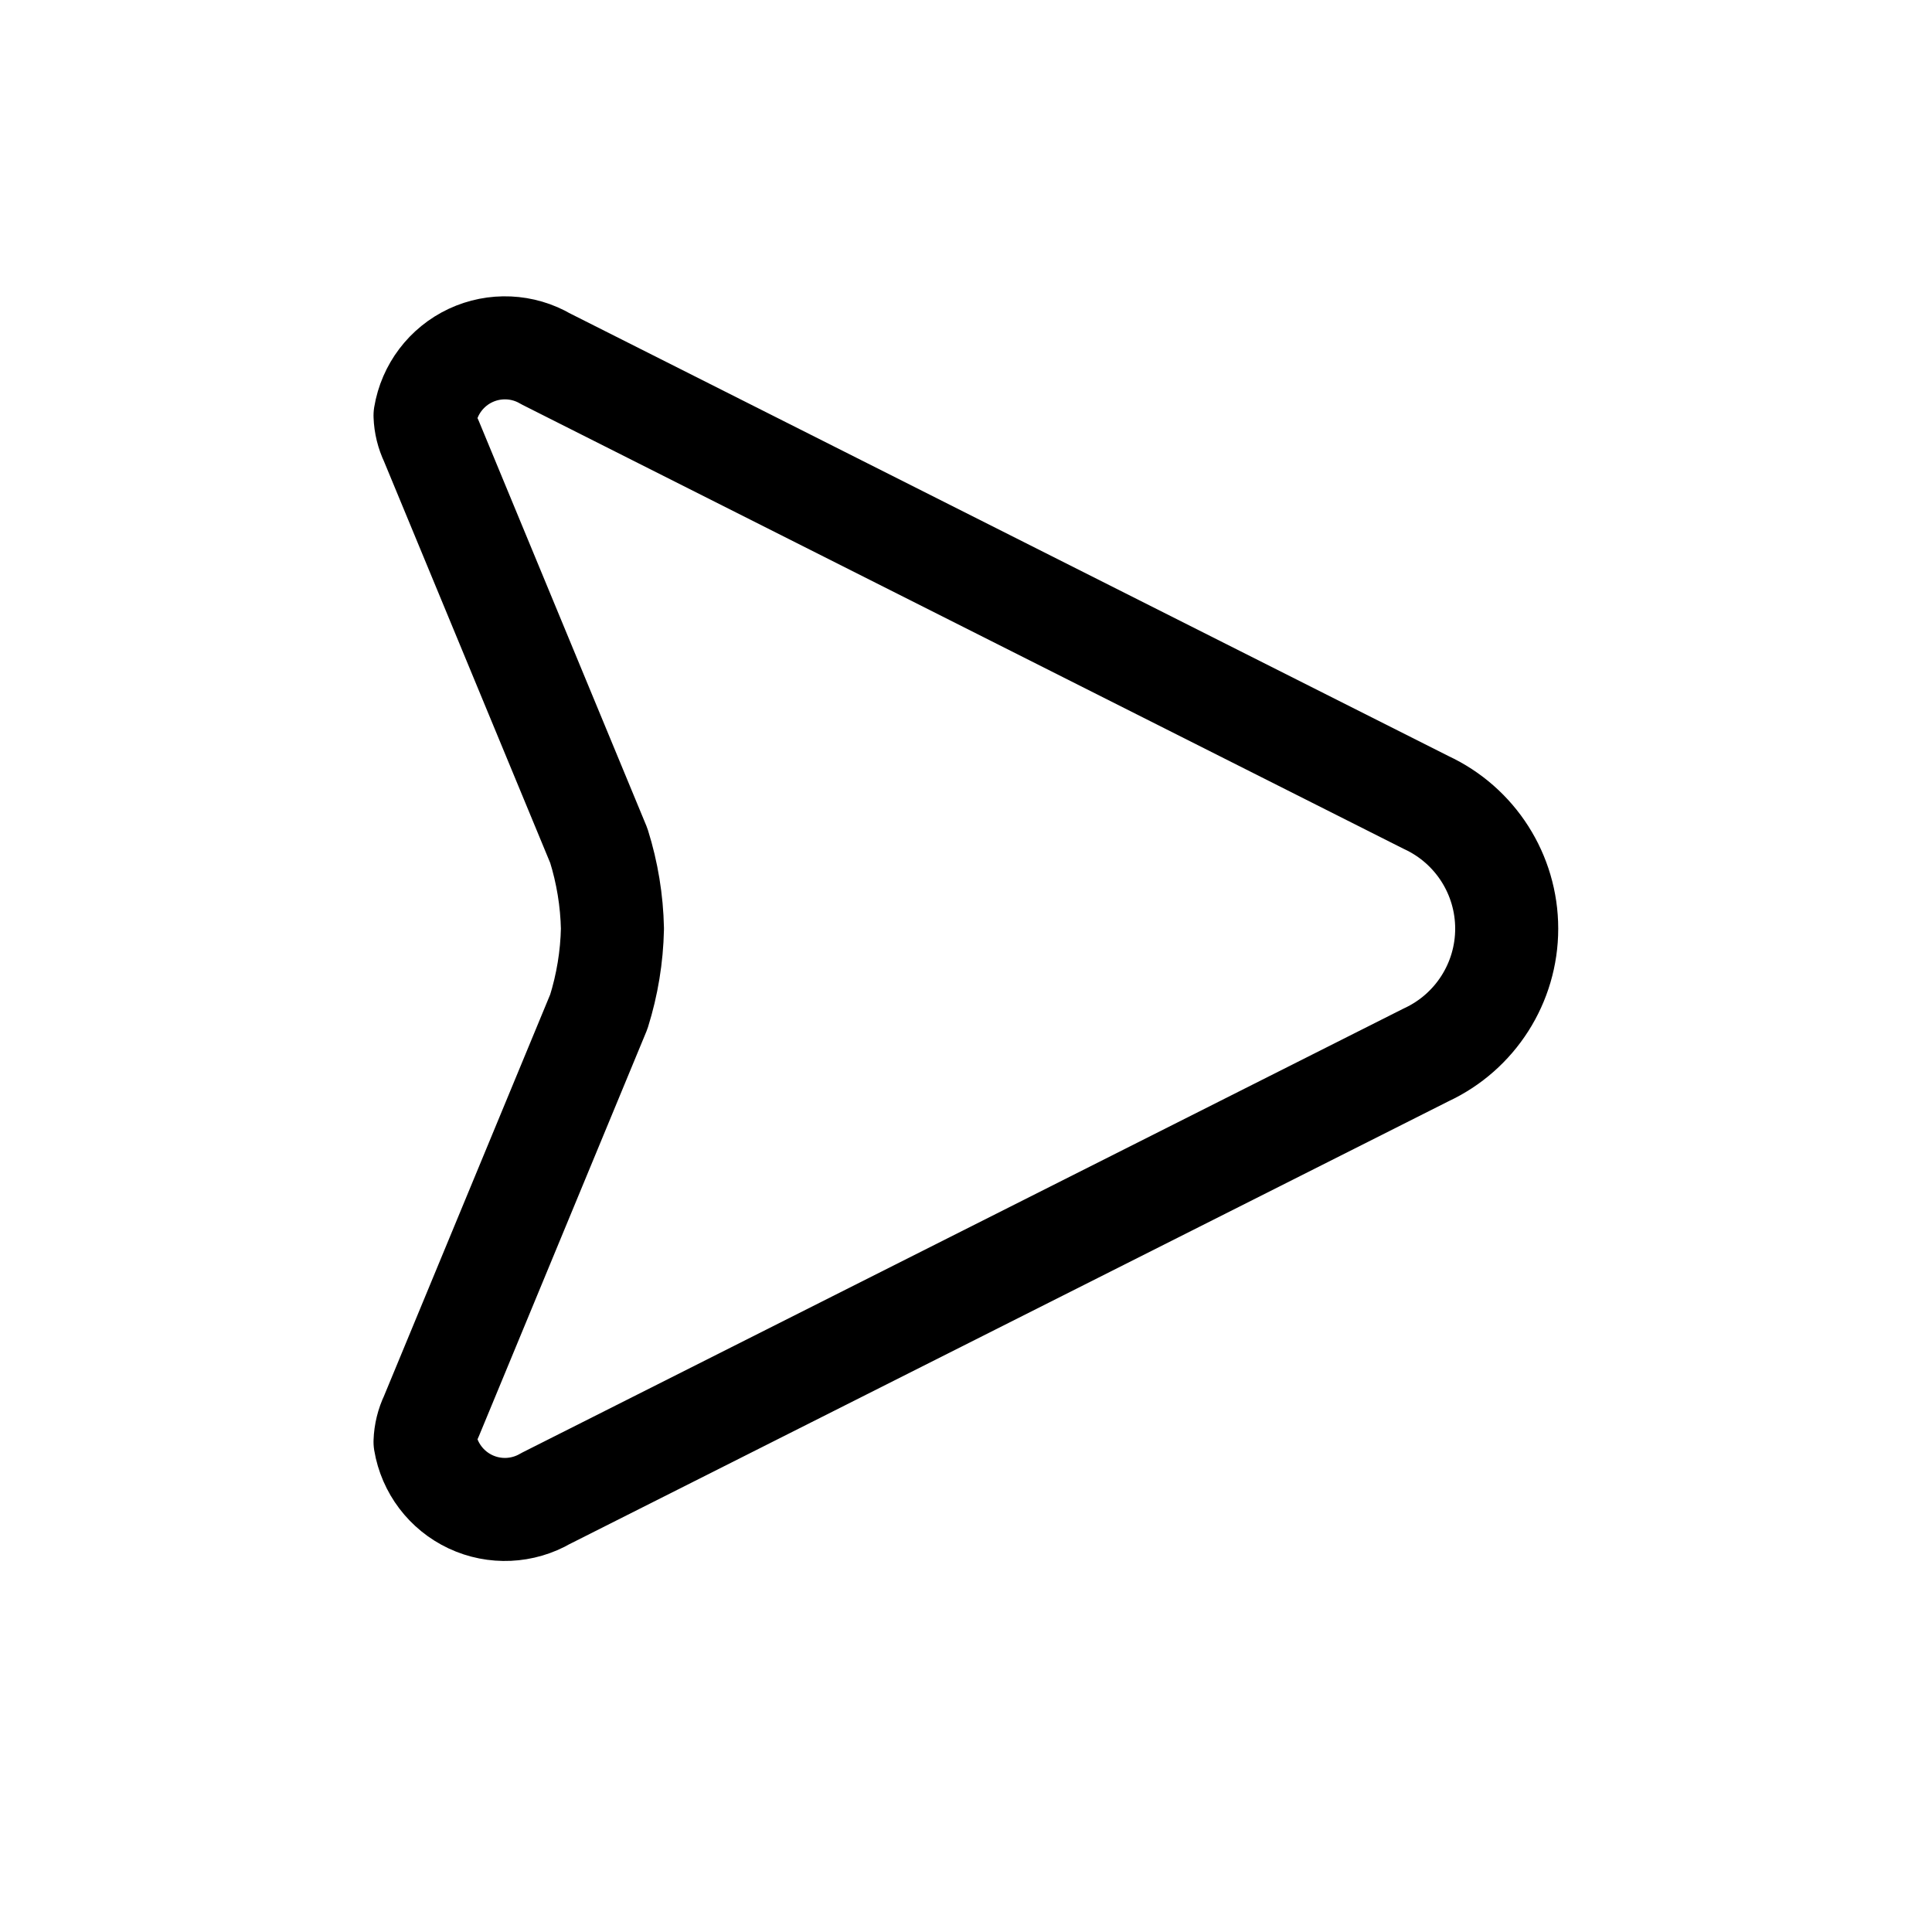
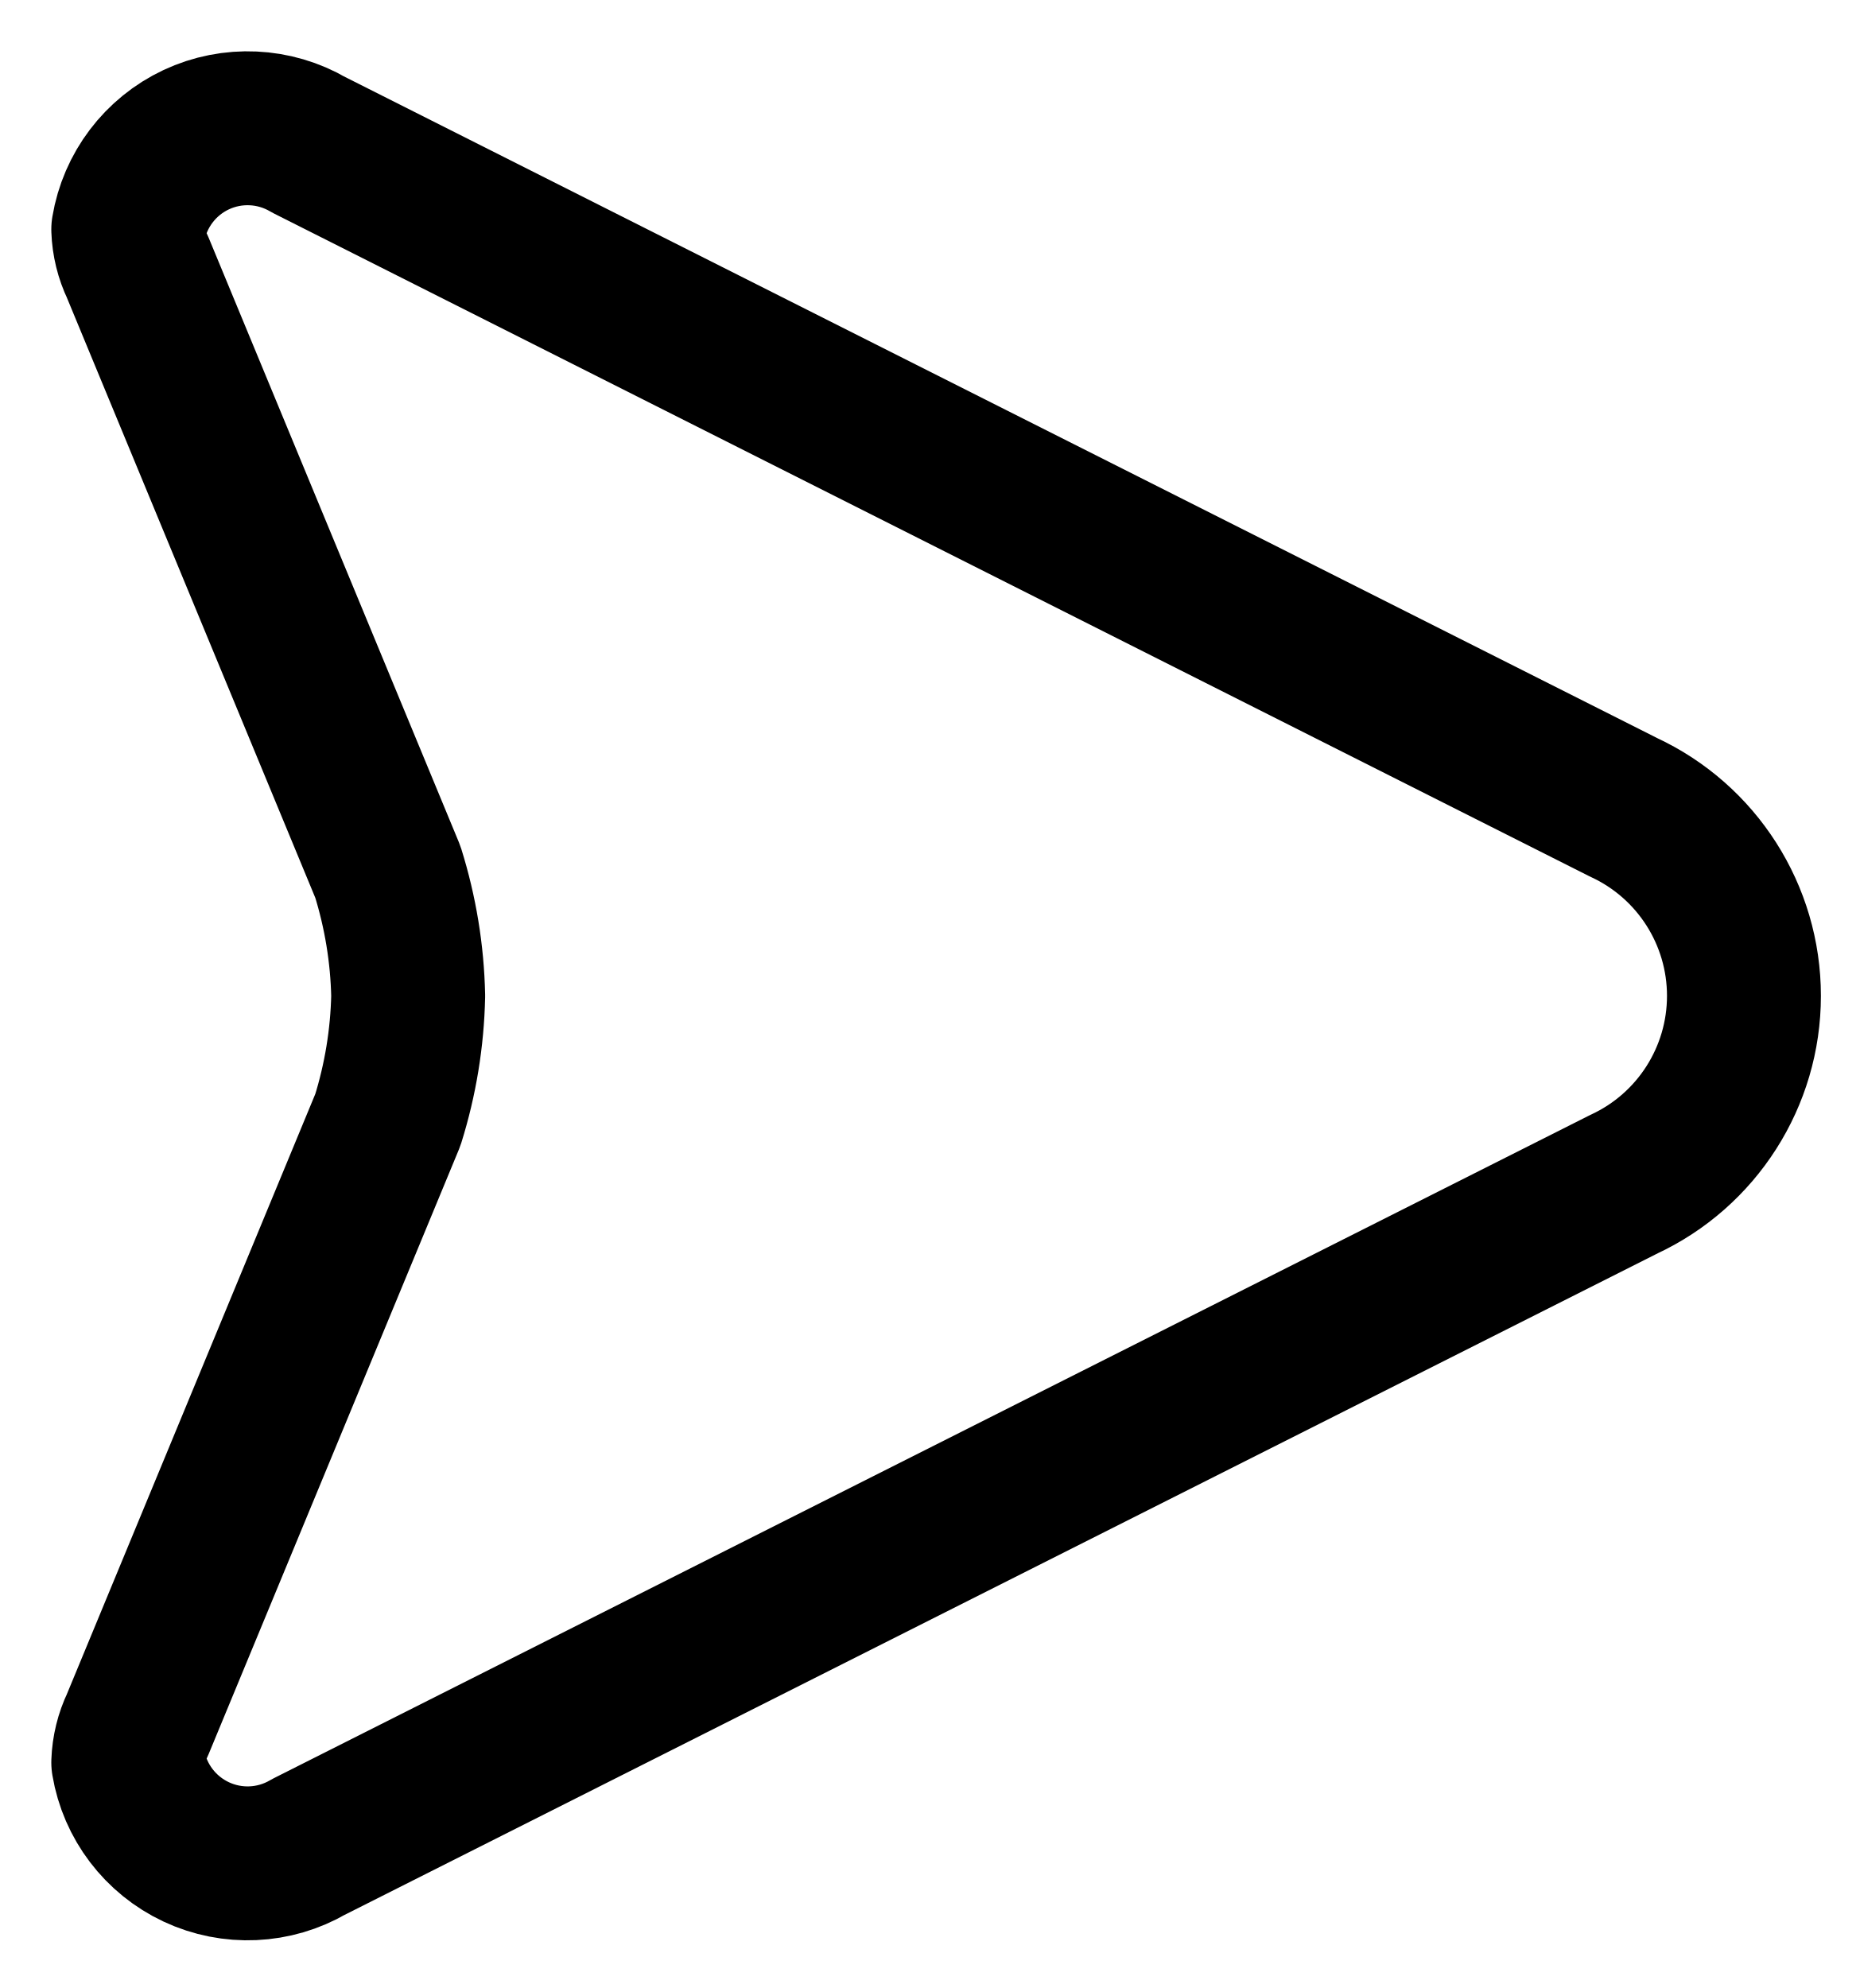
- <svg xmlns="http://www.w3.org/2000/svg" width="45" height="45" viewBox="0 0 45 45" fill="none">
-   <path fill-rule="evenodd" clip-rule="evenodd" d="M33.219 18.692L12.713 8.36C12.178 8.046 11.522 8.017 10.96 8.28C10.398 8.544 10.002 9.067 9.9 9.679C9.907 9.883 9.956 10.082 10.044 10.266L13.948 19.698C14.144 20.324 14.251 20.975 14.265 21.631C14.251 22.287 14.144 22.938 13.948 23.564L10.044 32.996C9.956 33.18 9.907 33.38 9.9 33.583C10.002 34.194 10.399 34.717 10.96 34.98C11.521 35.243 12.176 35.213 12.711 34.901L33.219 24.569C34.362 24.038 35.094 22.891 35.094 21.63C35.094 20.369 34.362 19.223 33.219 18.692Z" stroke="black" stroke-width="2.4" stroke-linecap="round" stroke-linejoin="round" />
+ <svg xmlns="http://www.w3.org/2000/svg" width="29" height="31" viewBox="0 0 29 31" fill="none">
+   <path fill-rule="evenodd" clip-rule="evenodd" d="M25.319 12.59L4.813 2.258C4.278 1.945 3.622 1.915 3.06 2.178C2.498 2.442 2.102 2.965 2 3.578C2.007 3.781 2.056 3.981 2.144 4.164L6.048 13.596C6.244 14.223 6.351 14.873 6.365 15.53C6.351 16.186 6.244 16.837 6.048 17.463L2.144 26.895C2.056 27.078 2.007 27.278 2 27.482C2.102 28.093 2.499 28.615 3.06 28.878C3.621 29.141 4.276 29.112 4.812 28.799L25.319 18.467C26.462 17.936 27.194 16.79 27.194 15.529C27.194 14.268 26.462 13.121 25.319 12.59Z" stroke="black" stroke-width="2.4" stroke-linecap="round" stroke-linejoin="round" />
</svg>
